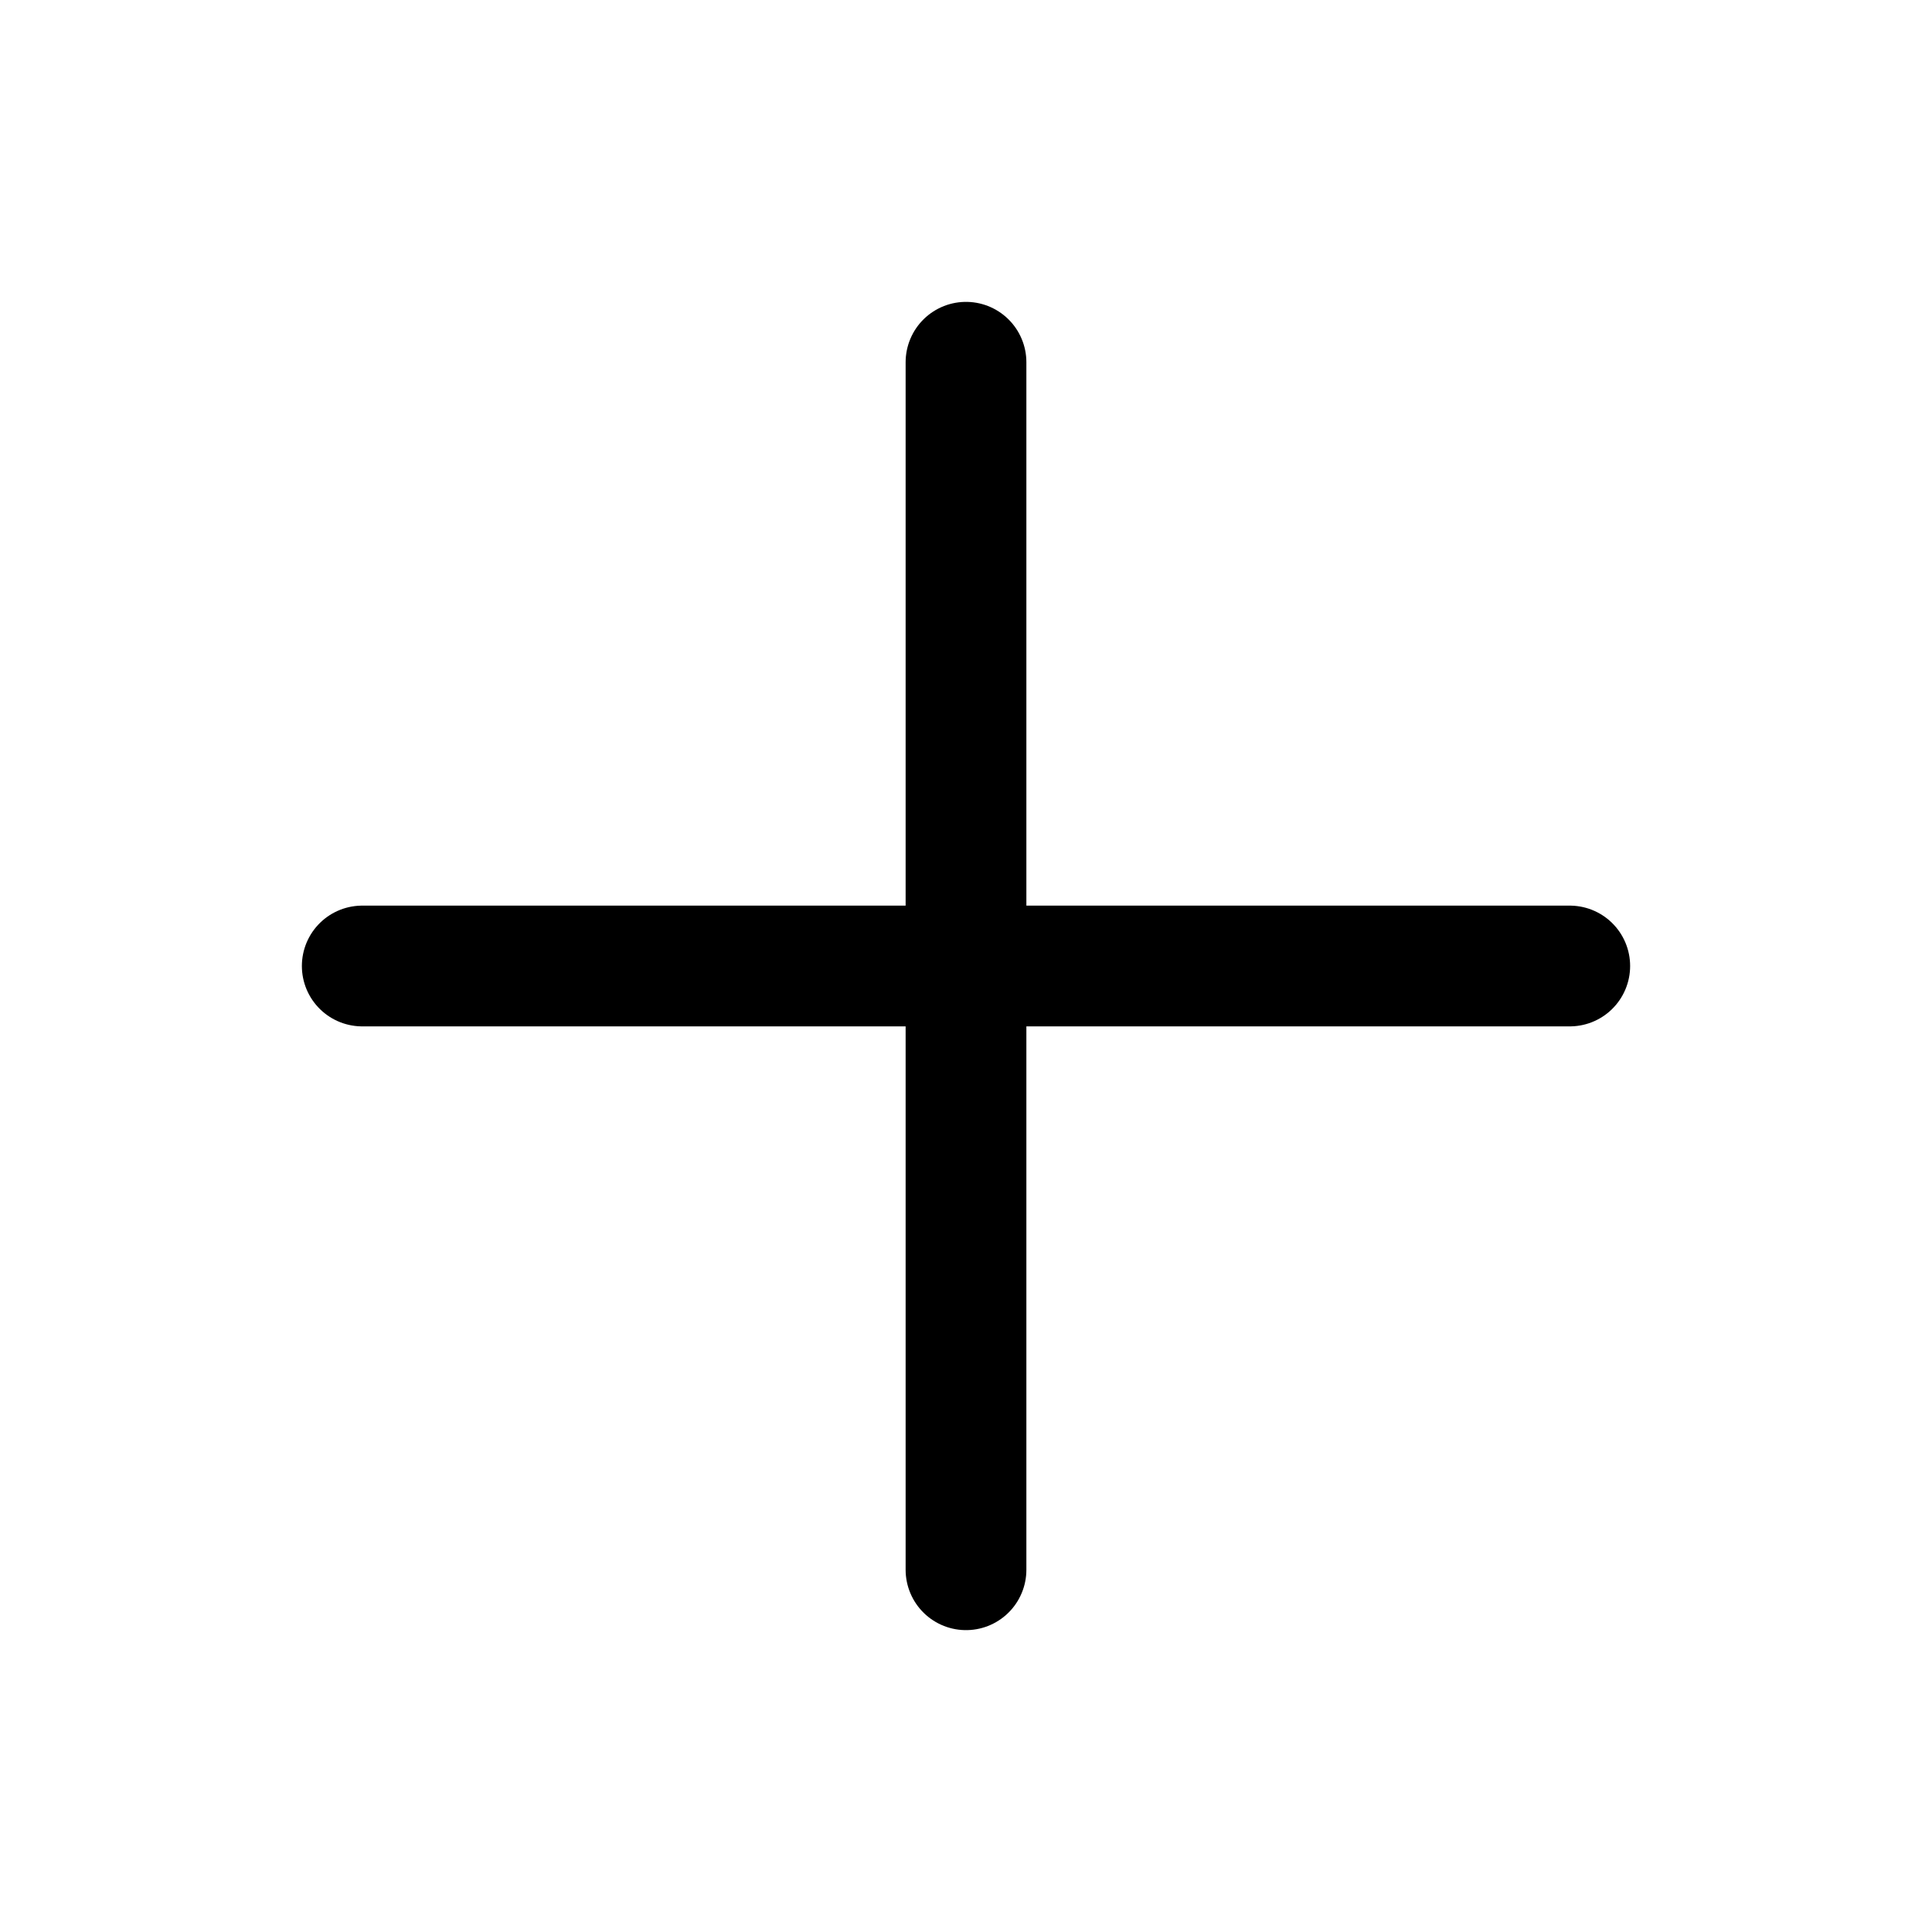
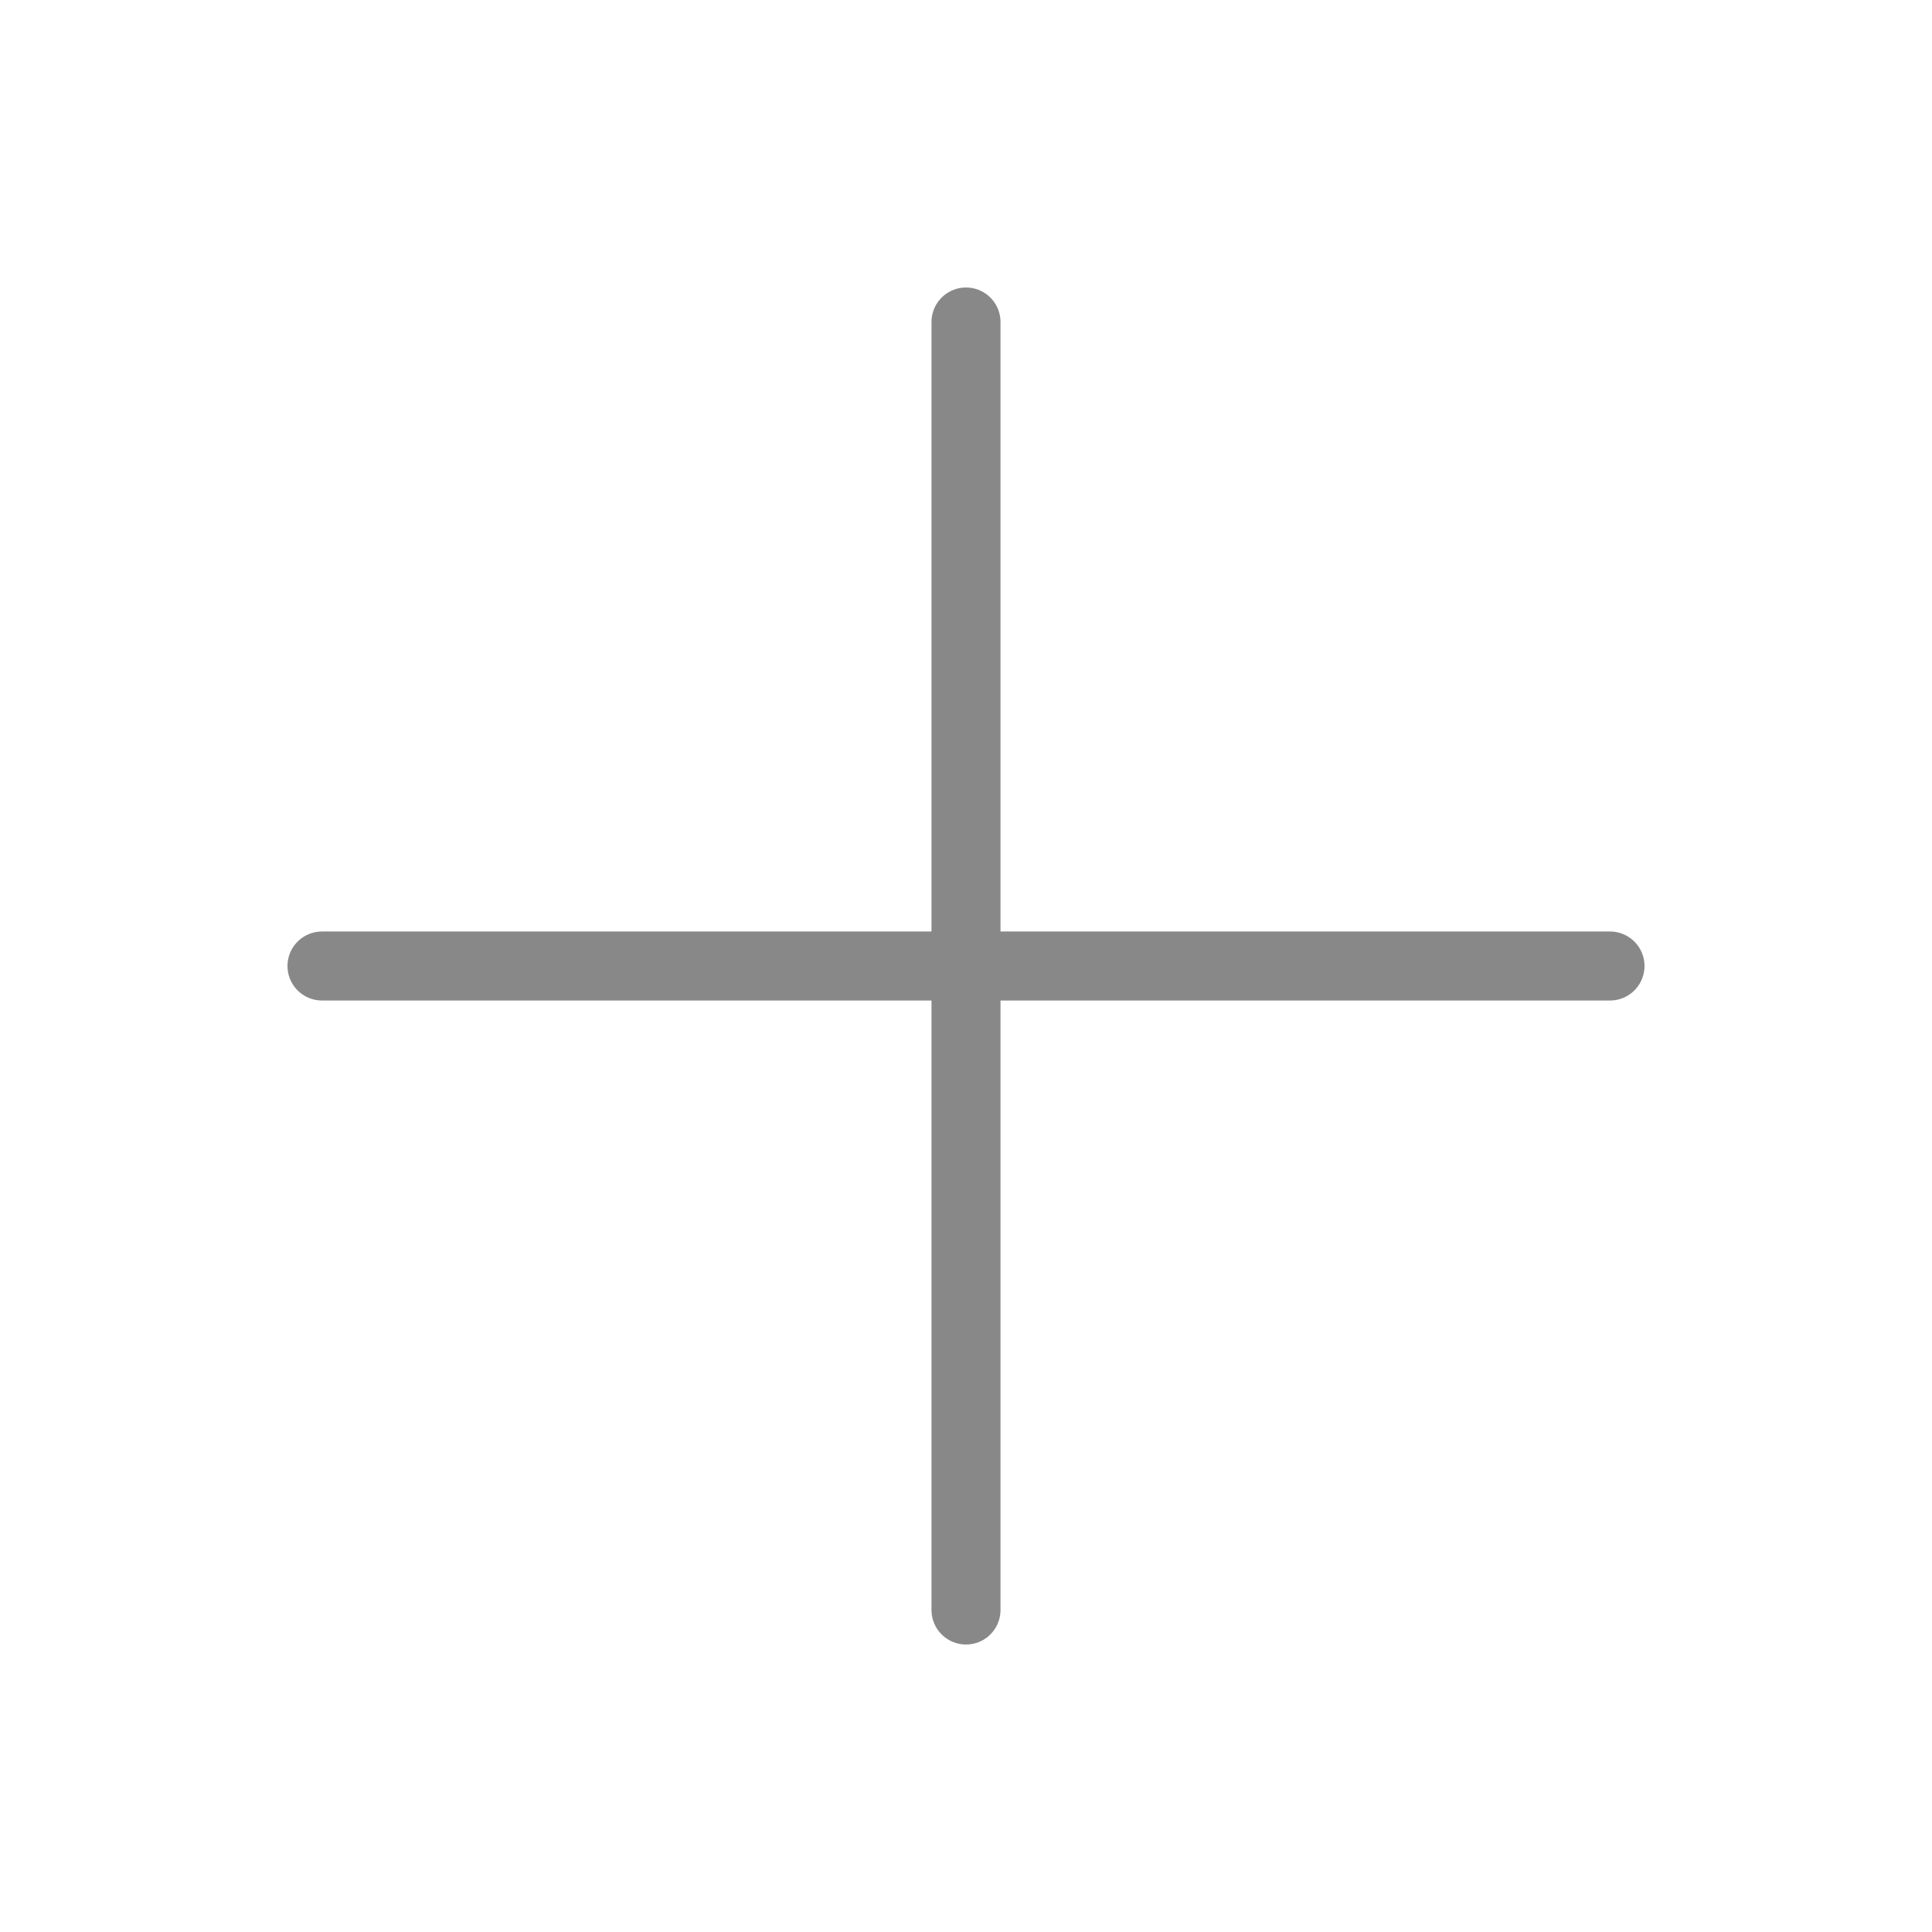
- <svg xmlns="http://www.w3.org/2000/svg" fill="none" viewBox="0 0 24 24" stroke-width="1.5" stroke="currentColor" class="w-6 h-6">
-   <path stroke-linecap="round" stroke-linejoin="round" d="M12 4.5v15m7.5-7.5h-15" />
+ <svg xmlns="http://www.w3.org/2000/svg" width="56" height="56" viewBox="0 0 56 56" fill="none">
+   <path d="M28 9.333V46.667M46.667 28H9.333" stroke="#888888" stroke-width="2" stroke-linecap="round" stroke-linejoin="round" />
</svg>
